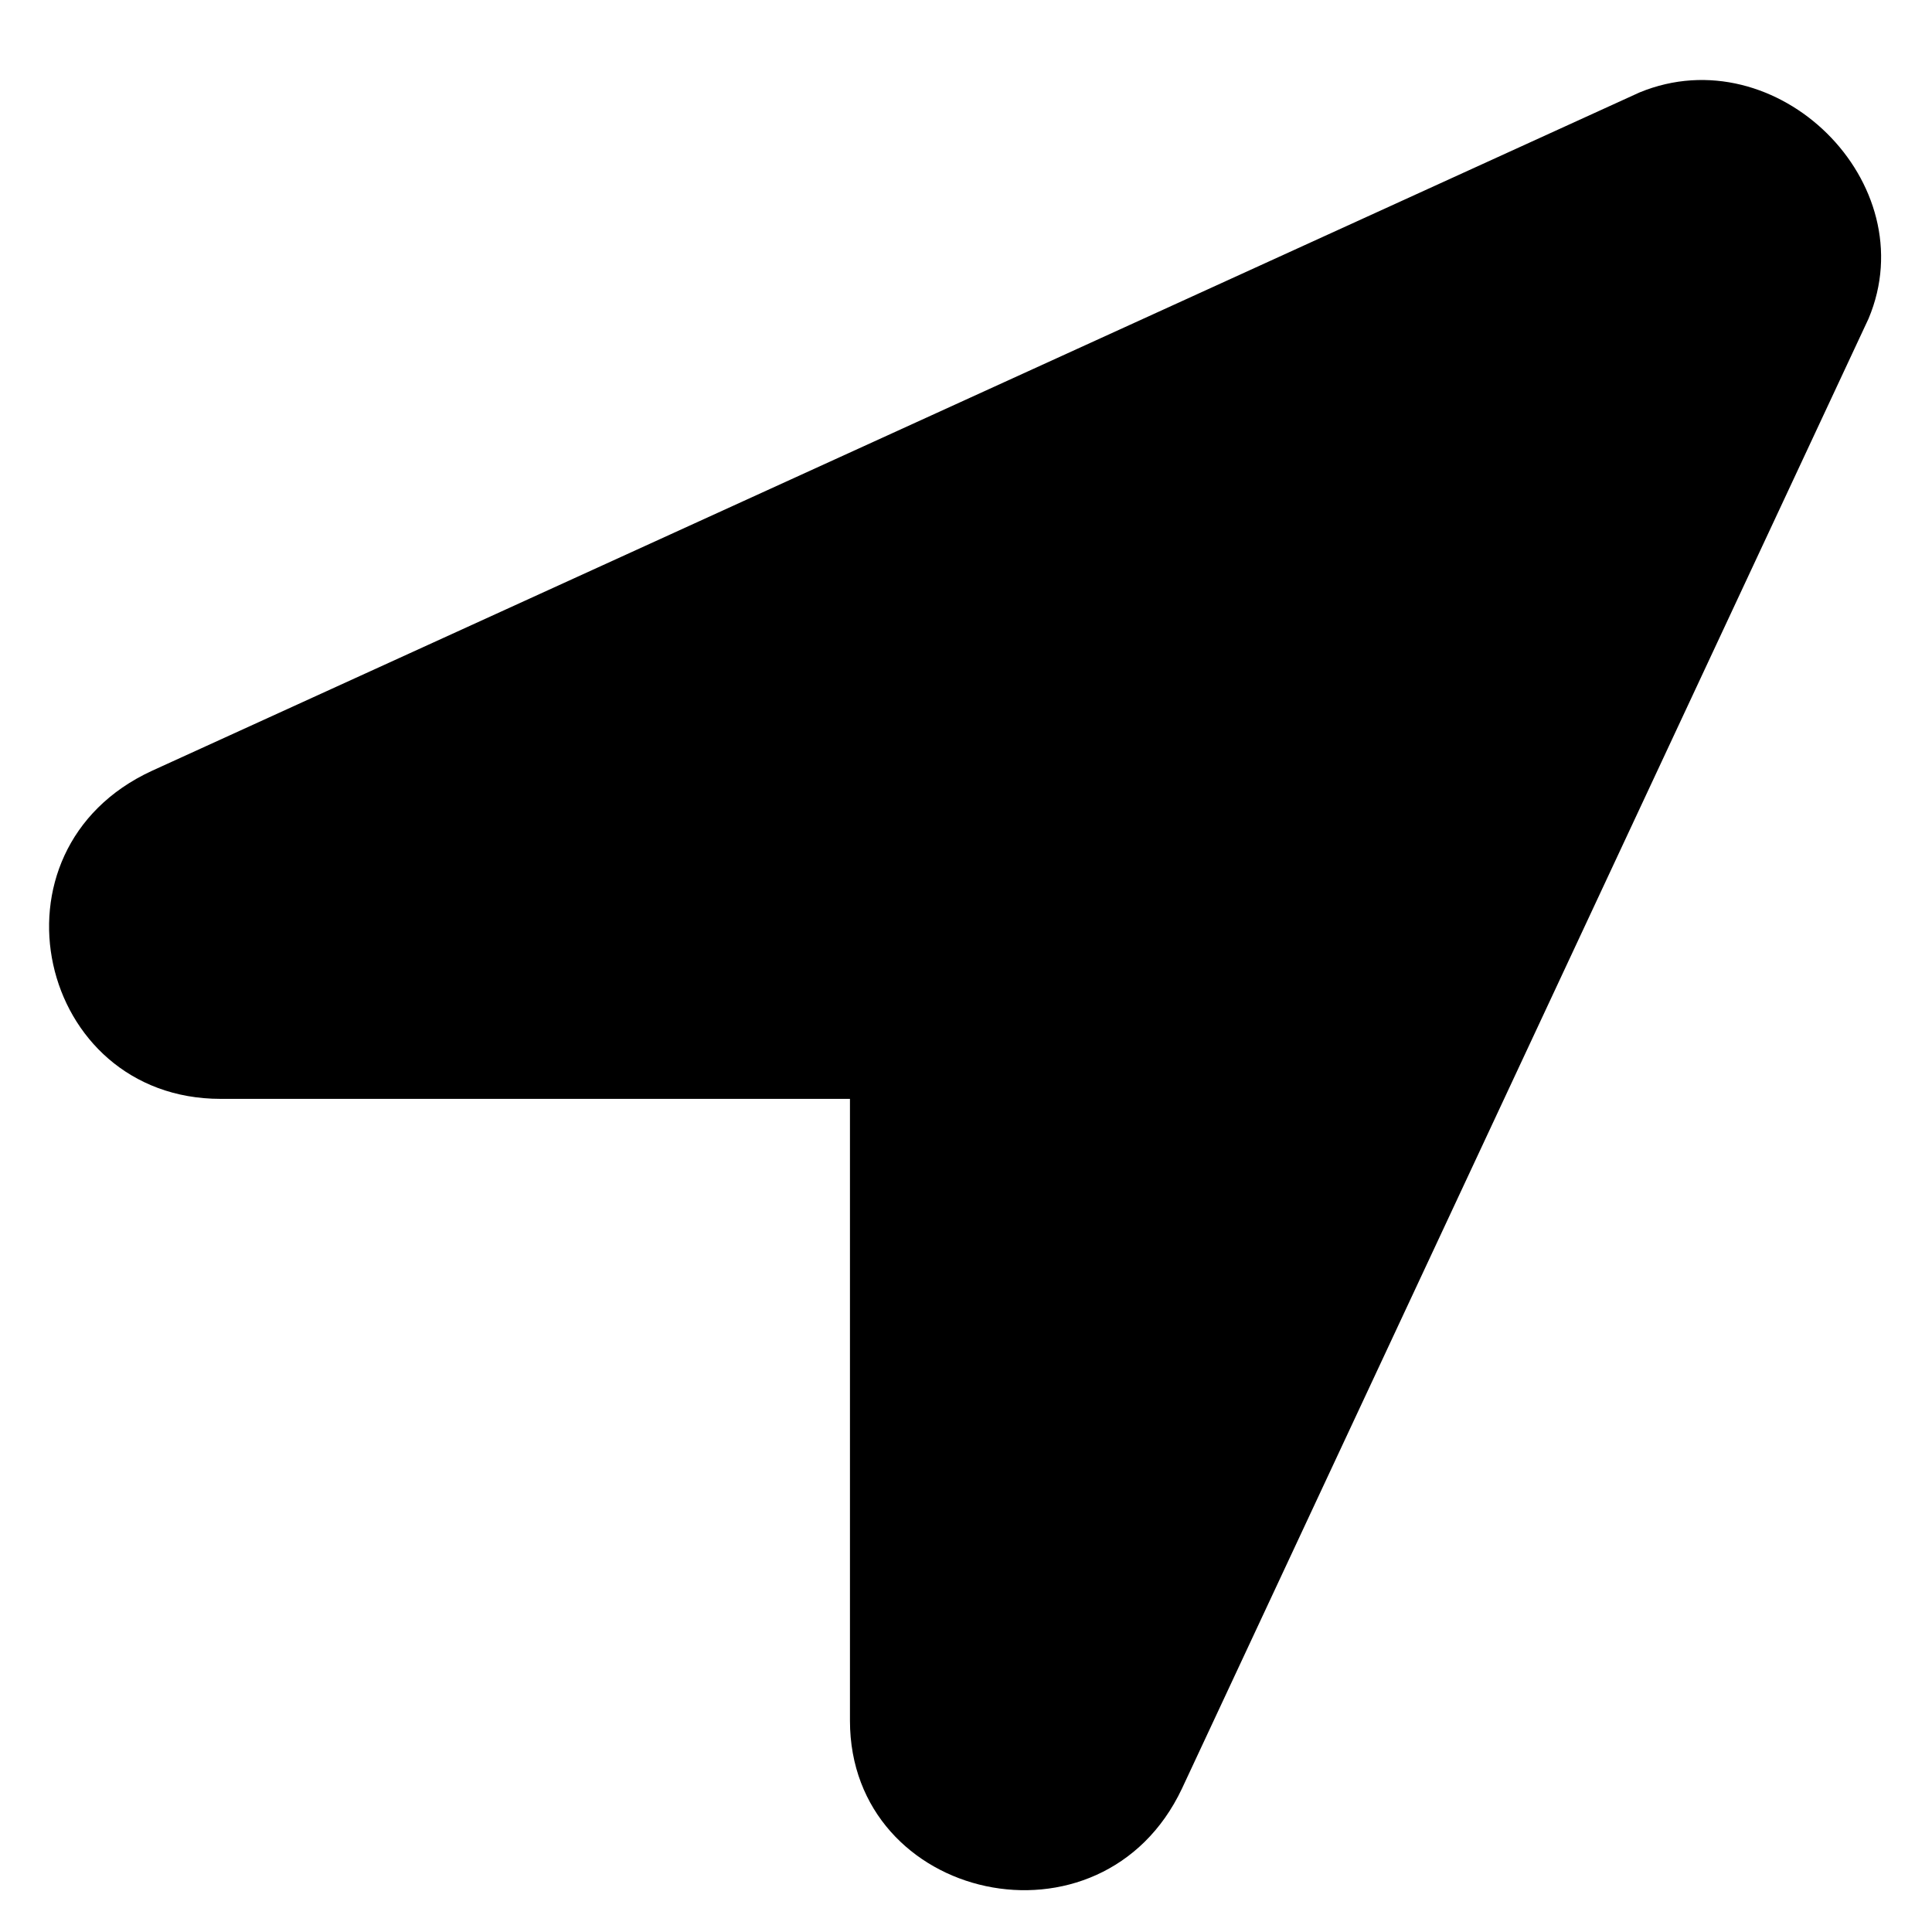
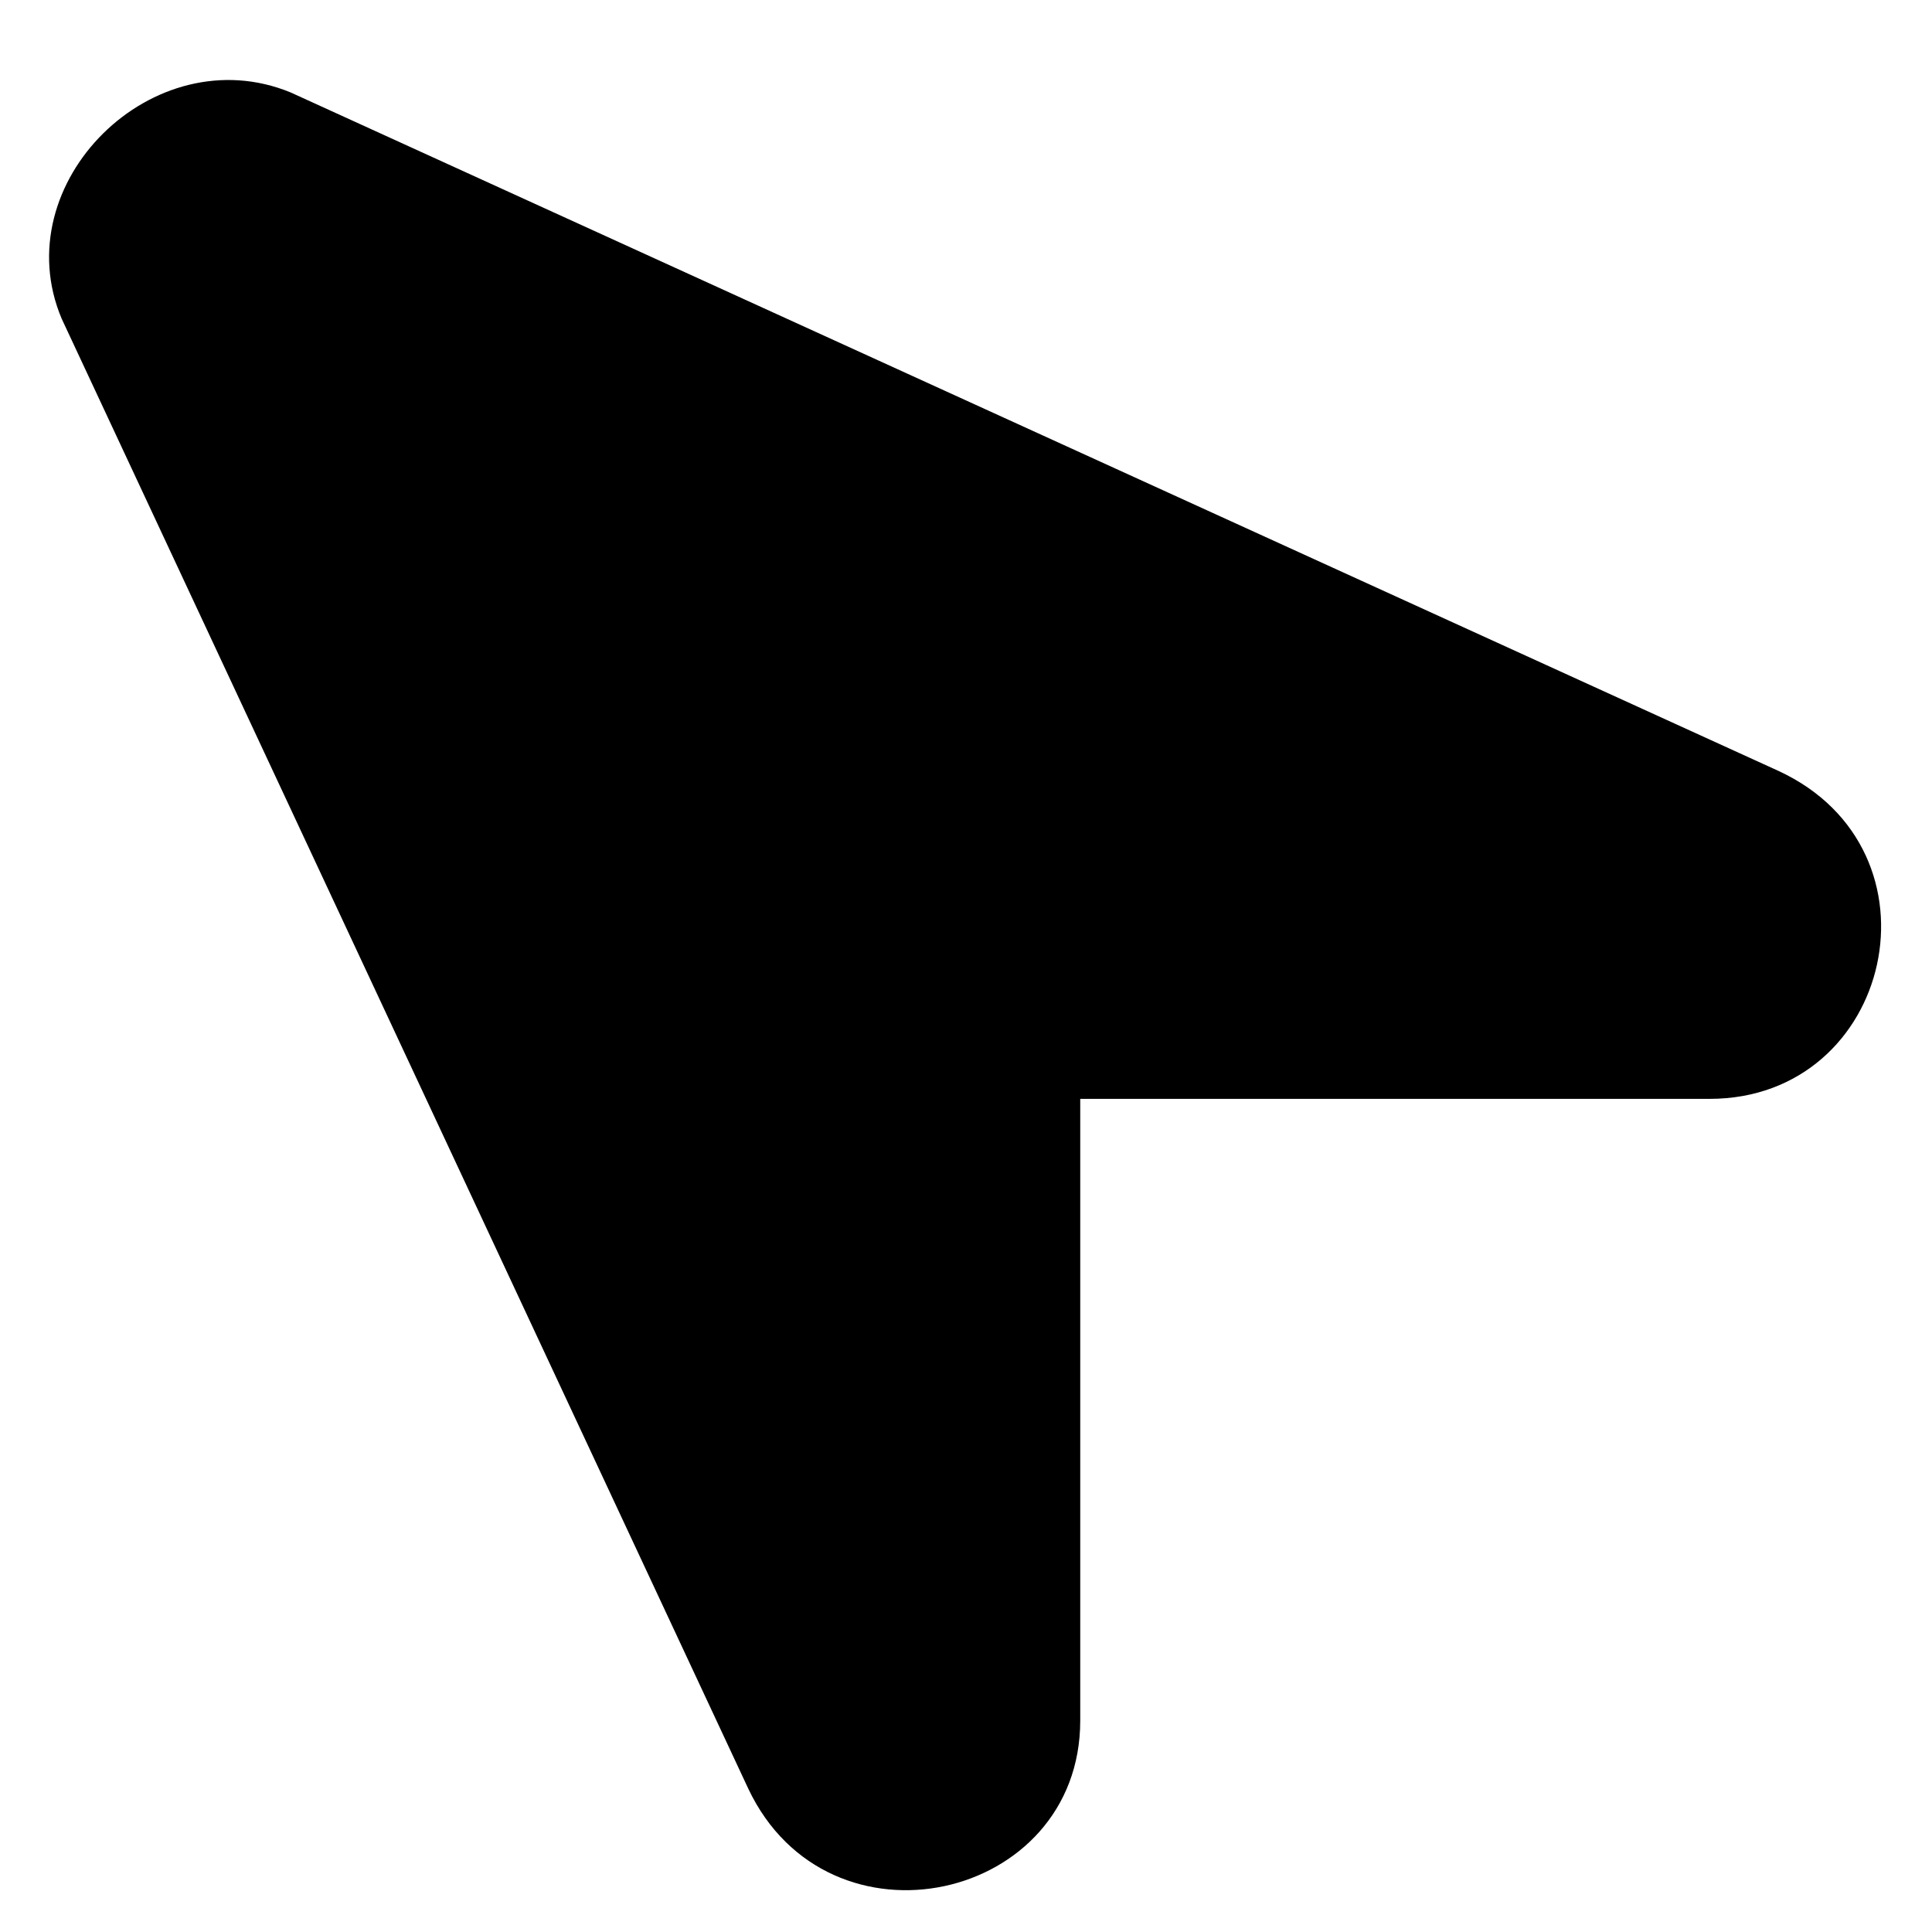
<svg xmlns="http://www.w3.org/2000/svg" viewBox="0 0 512 512" version="1.1" id="svg1031">
  <defs id="defs1035" />
-   <path d="M 434.499,24.497 40.266,204.274 C -5.244,225.259 9.926,291.212 58.471,291.212 H 225.247 v 164.788 c 0,47.966 66.748,62.955 87.987,17.987 L 495.179,84.454 C 510.35,48.48 470.907,9.507 434.499,24.497 Z" id="path1029" style="stroke-width:0.942" />
+   <path d="M 77.021,24.497 471.254,204.274 c 45.51,20.985 30.34,86.938 -18.204,86.938 H 286.274 v 164.788 c 0,47.966 -66.748,62.955 -87.987,17.987 L 16.341,84.454 C 1.171,48.48 40.613,9.507 77.021,24.497 Z" id="path1029" style="stroke-width:0.942" />
</svg>
